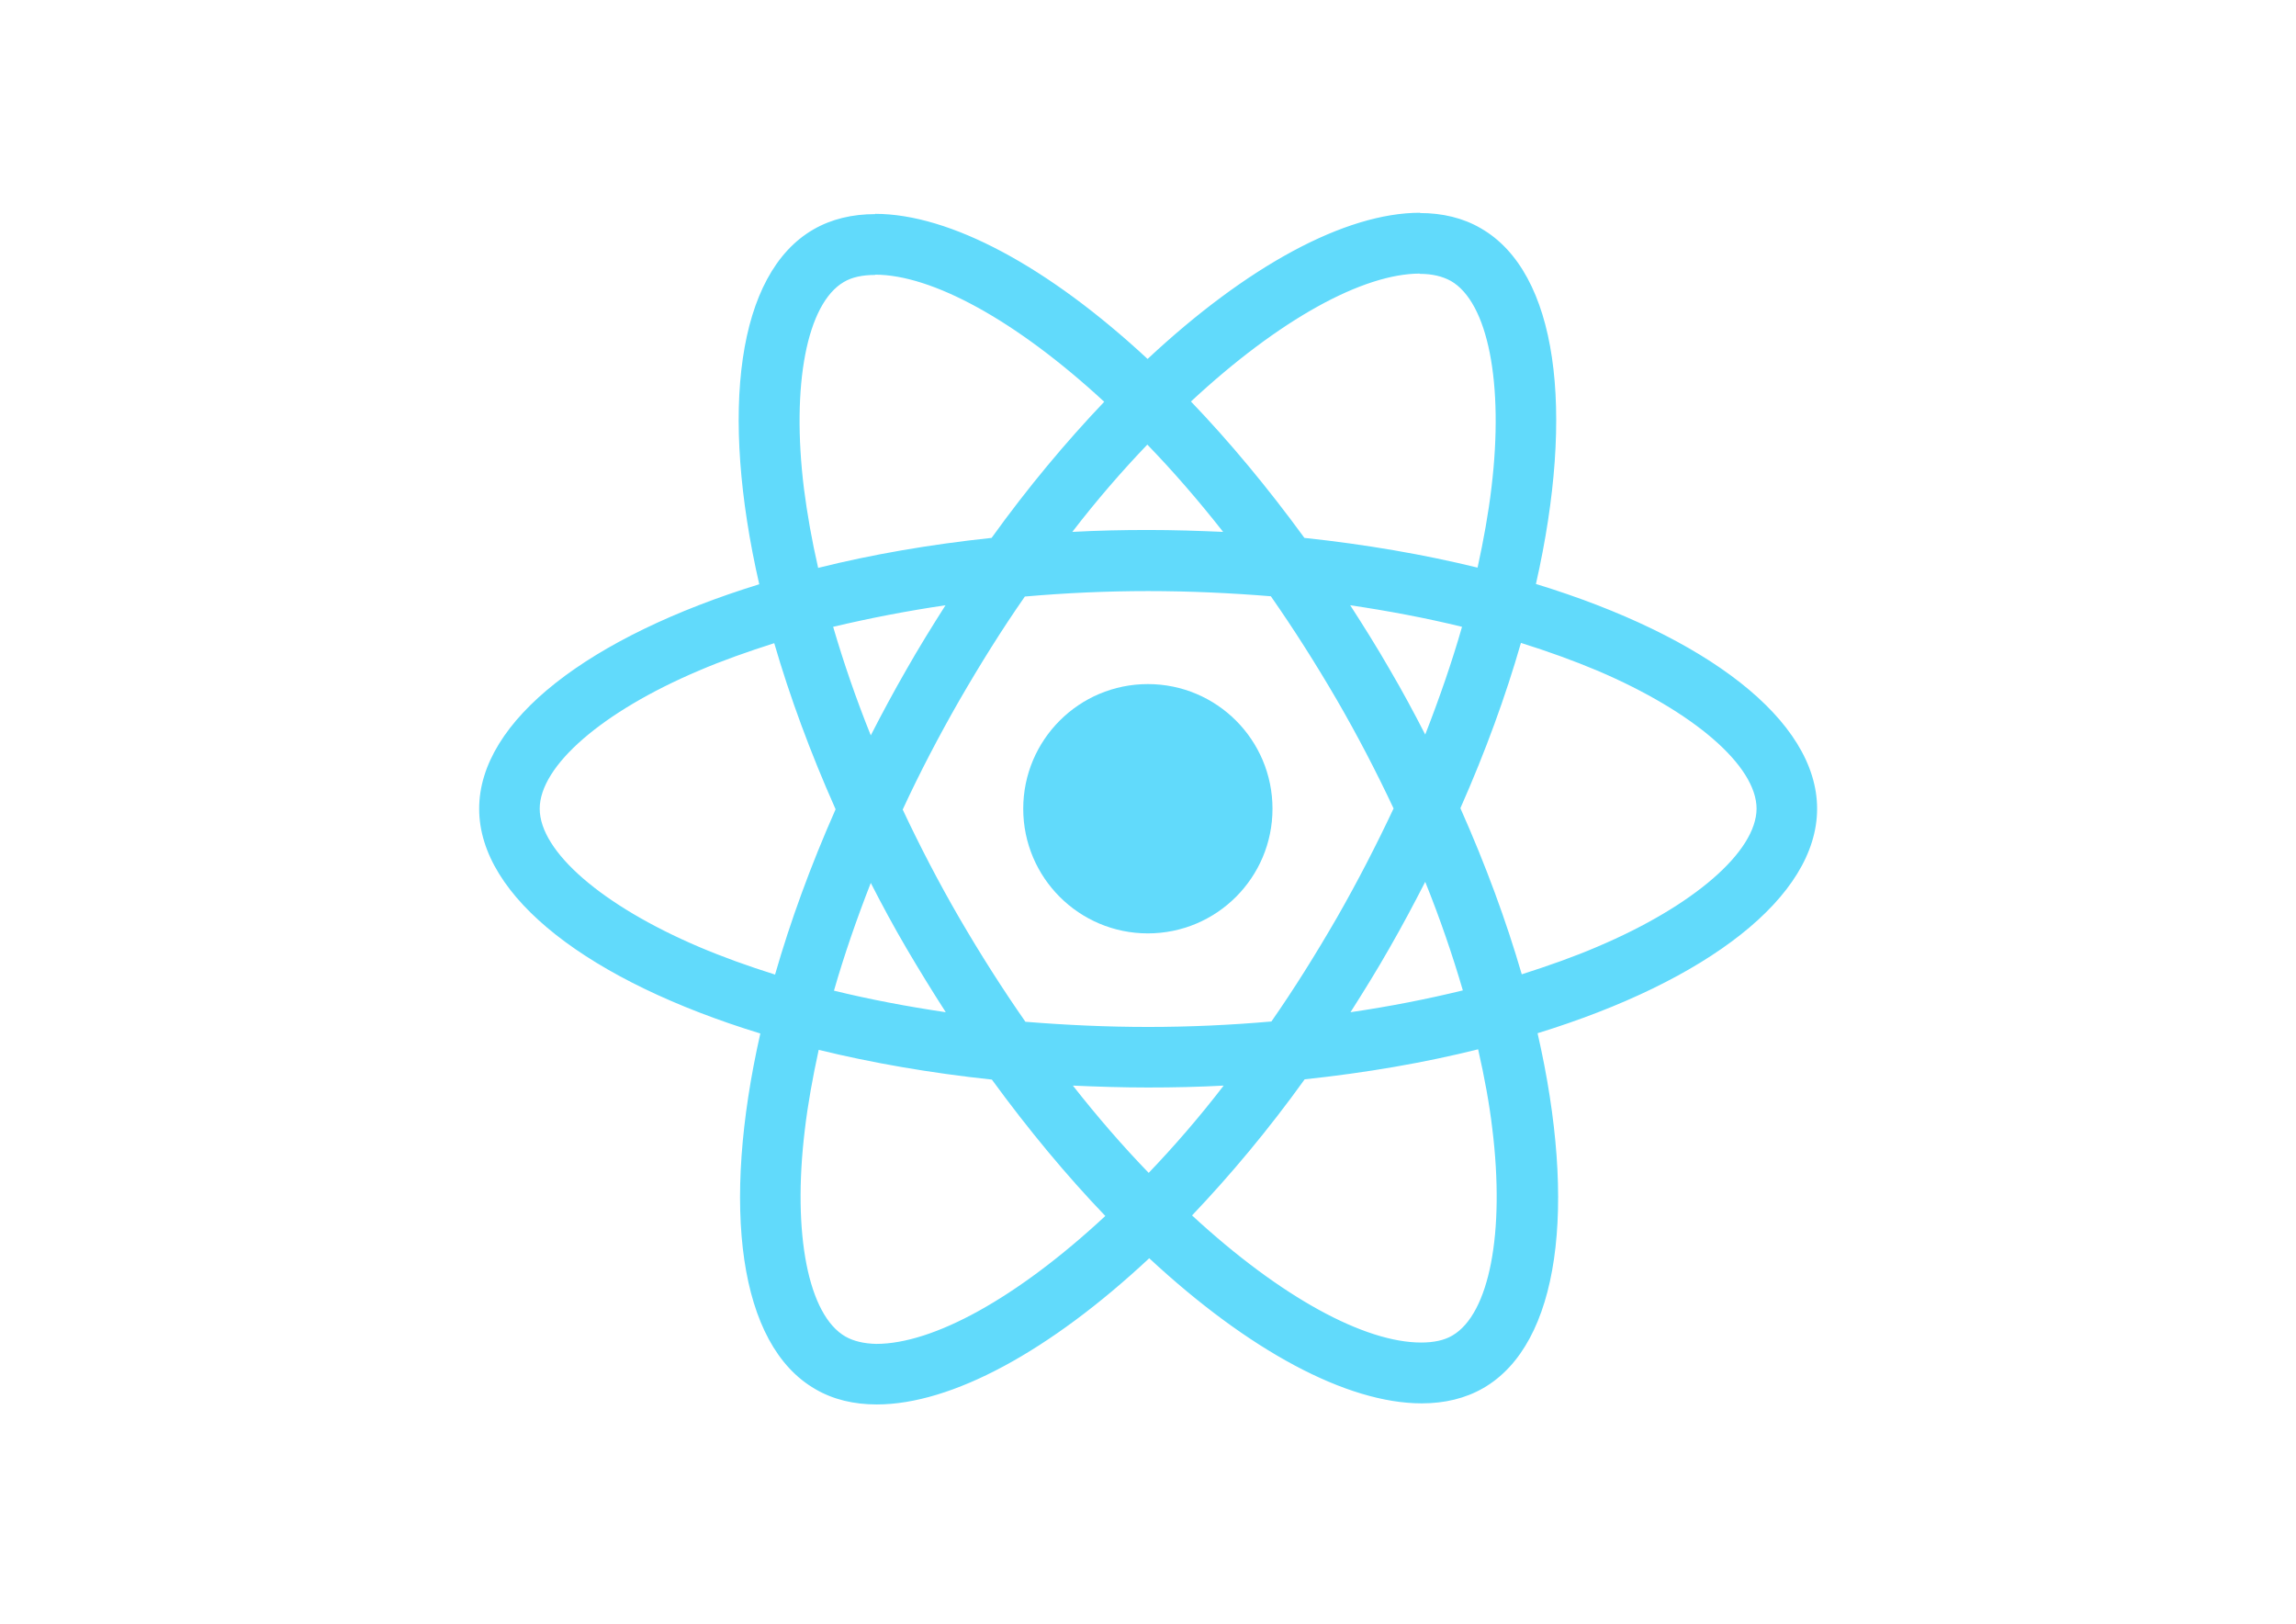
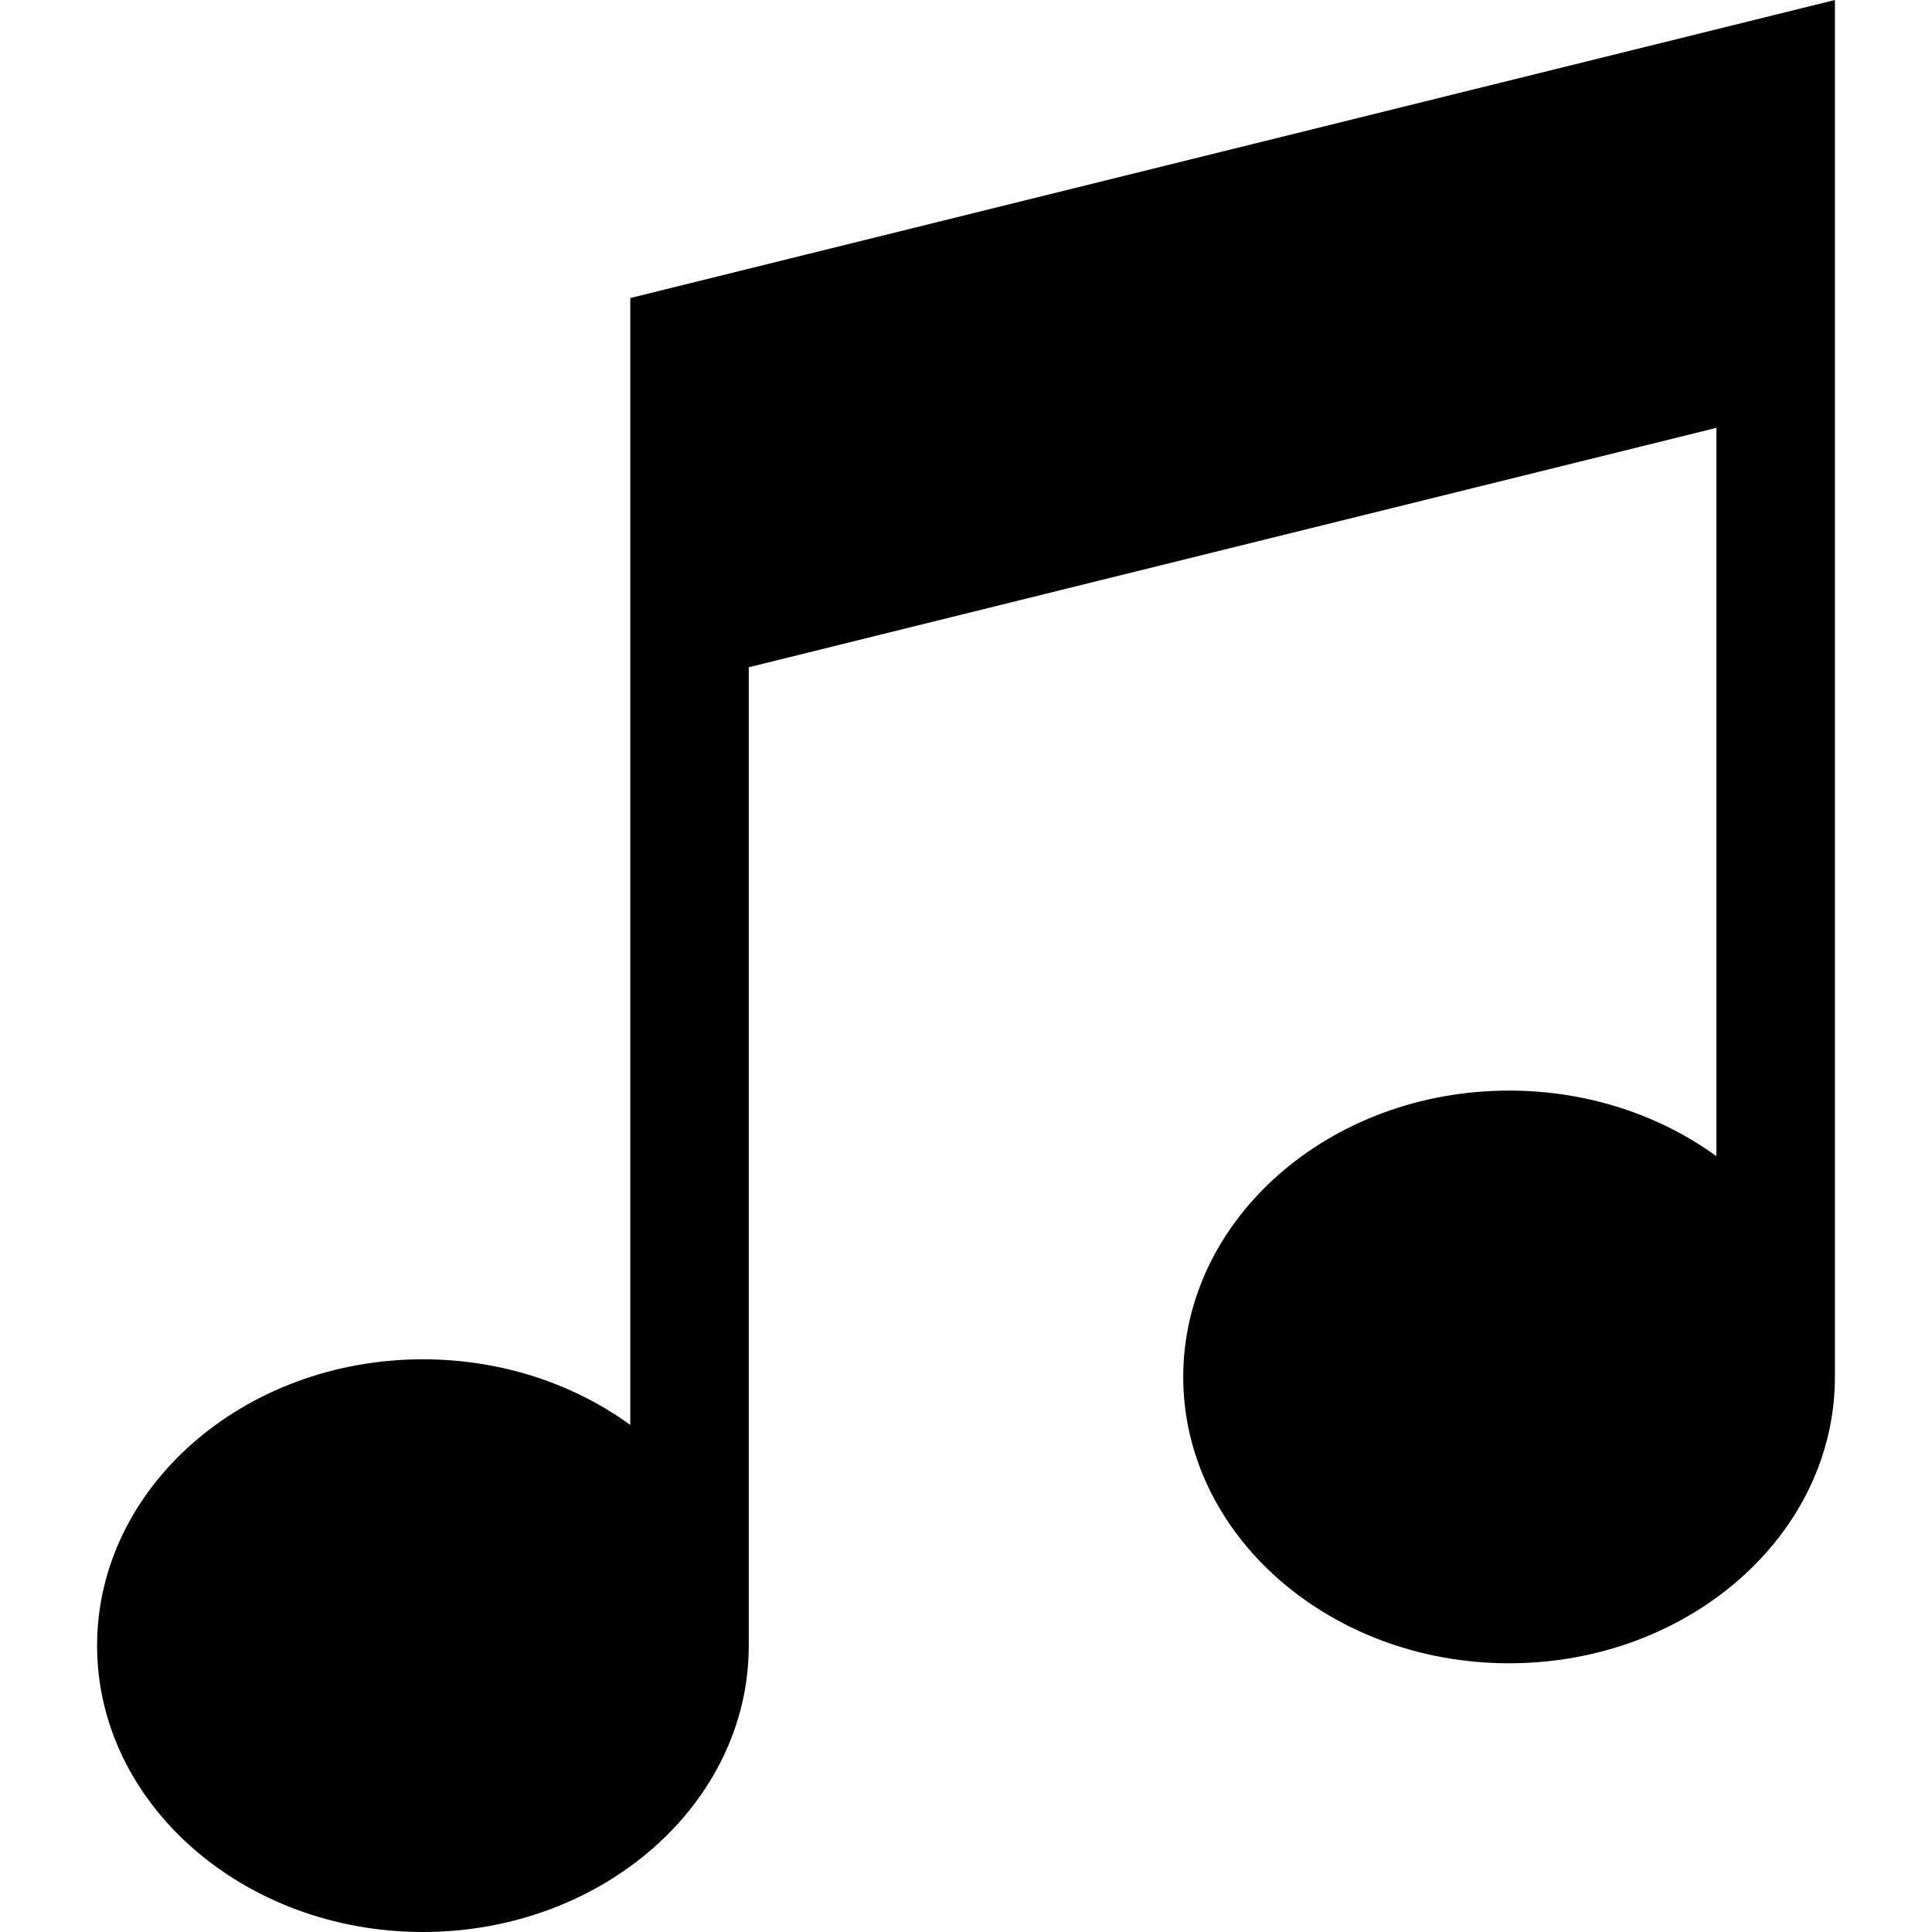
- <svg xmlns="http://www.w3.org/2000/svg" viewBox="0 0 841.9 595.3">
-   <g fill="#61DAFB">
-     <path d="M666.3 296.5c0-32.5-40.7-63.3-103.1-82.4 14.4-63.6 8-114.2-20.2-130.4-6.5-3.8-14.1-5.6-22.4-5.6v22.3c4.6 0 8.3.9 11.4 2.6 13.6 7.8 19.5 37.5 14.9 75.7-1.1 9.4-2.9 19.3-5.1 29.4-19.6-4.8-41-8.5-63.5-10.9-13.5-18.5-27.5-35.3-41.6-50 32.6-30.3 63.2-46.9 84-46.9V78c-27.5 0-63.5 19.6-99.9 53.6-36.4-33.8-72.4-53.2-99.9-53.2v22.3c20.7 0 51.4 16.5 84 46.6-14 14.7-28 31.4-41.3 49.9-22.6 2.4-44 6.1-63.6 11-2.3-10-4-19.7-5.2-29-4.7-38.2 1.1-67.9 14.6-75.8 3-1.8 6.9-2.6 11.5-2.6V78.5c-8.4 0-16 1.8-22.6 5.6-28.1 16.2-34.4 66.7-19.9 130.1-62.2 19.2-102.7 49.9-102.7 82.3 0 32.5 40.7 63.3 103.1 82.4-14.4 63.6-8 114.2 20.2 130.4 6.5 3.8 14.1 5.6 22.5 5.6 27.5 0 63.5-19.6 99.9-53.6 36.4 33.8 72.4 53.2 99.9 53.2 8.4 0 16-1.8 22.6-5.6 28.1-16.2 34.4-66.7 19.9-130.1 62-19.1 102.5-49.9 102.5-82.3zm-130.2-66.7c-3.7 12.9-8.3 26.2-13.5 39.5-4.1-8-8.4-16-13.1-24-4.6-8-9.5-15.8-14.4-23.4 14.2 2.1 27.9 4.7 41 7.9zm-45.8 106.5c-7.8 13.5-15.8 26.3-24.1 38.2-14.9 1.3-30 2-45.2 2-15.1 0-30.2-.7-45-1.9-8.3-11.9-16.4-24.6-24.2-38-7.6-13.1-14.5-26.4-20.8-39.8 6.2-13.4 13.2-26.8 20.7-39.9 7.8-13.5 15.8-26.3 24.1-38.2 14.9-1.3 30-2 45.2-2 15.1 0 30.2.7 45 1.9 8.3 11.9 16.4 24.6 24.2 38 7.6 13.1 14.5 26.4 20.8 39.8-6.3 13.4-13.2 26.8-20.7 39.9zm32.3-13c5.4 13.4 10 26.8 13.8 39.8-13.1 3.2-26.9 5.9-41.2 8 4.9-7.7 9.8-15.6 14.4-23.7 4.6-8 8.9-16.1 13-24.1zM421.2 430c-9.3-9.6-18.6-20.3-27.8-32 9 .4 18.2.7 27.5.7 9.4 0 18.7-.2 27.8-.7-9 11.7-18.3 22.4-27.5 32zm-74.4-58.9c-14.2-2.1-27.9-4.7-41-7.9 3.7-12.9 8.3-26.2 13.5-39.5 4.1 8 8.4 16 13.1 24 4.7 8 9.5 15.8 14.4 23.4zM420.7 163c9.3 9.6 18.6 20.3 27.8 32-9-.4-18.2-.7-27.5-.7-9.4 0-18.7.2-27.8.7 9-11.7 18.3-22.4 27.5-32zm-74 58.9c-4.9 7.7-9.8 15.6-14.4 23.7-4.6 8-8.9 16-13 24-5.4-13.4-10-26.8-13.8-39.8 13.1-3.1 26.9-5.8 41.2-7.9zm-90.5 125.2c-35.4-15.1-58.3-34.9-58.3-50.6 0-15.7 22.9-35.6 58.3-50.6 8.6-3.7 18-7 27.7-10.1 5.7 19.6 13.2 40 22.5 60.9-9.2 20.8-16.6 41.1-22.2 60.6-9.9-3.1-19.3-6.5-28-10.2zM310 490c-13.6-7.8-19.5-37.5-14.9-75.7 1.1-9.4 2.9-19.3 5.1-29.4 19.6 4.8 41 8.5 63.5 10.9 13.5 18.5 27.5 35.3 41.6 50-32.6 30.3-63.2 46.9-84 46.9-4.5-.1-8.3-1-11.3-2.7zm237.2-76.2c4.7 38.2-1.1 67.9-14.6 75.8-3 1.8-6.9 2.6-11.5 2.6-20.7 0-51.4-16.5-84-46.6 14-14.7 28-31.4 41.3-49.9 22.6-2.4 44-6.1 63.6-11 2.3 10.1 4.1 19.8 5.2 29.1zm38.5-66.7c-8.6 3.7-18 7-27.7 10.1-5.7-19.6-13.2-40-22.5-60.9 9.2-20.8 16.6-41.1 22.2-60.6 9.9 3.1 19.3 6.5 28.1 10.2 35.4 15.1 58.3 34.9 58.3 50.6-.1 15.7-23 35.6-58.4 50.6zM320.8 78.4z" />
-     <circle cx="420.9" cy="296.5" r="45.7" />
-     <path d="M520.5 78.1z" />
-   </g>
+ <svg xmlns="http://www.w3.org/2000/svg" version="1.1" id="Layer_1" x="0px" y="0px" viewBox="0 0 489.164 489.164" style="enable-background:new 0 0 489.164 489.164;" xml:space="preserve">
+   <path d="M159.582,75.459v285.32c-14.274-10.374-32.573-16.616-52.5-16.616c-45.491,0-82.5,32.523-82.5,72.5s37.009,72.5,82.5,72.5  s82.5-32.523,82.5-72.5V168.942l245-60.615v184.416c-14.274-10.374-32.573-16.616-52.5-16.616c-45.491,0-82.5,32.523-82.5,72.5  s37.009,72.5,82.5,72.5s82.5-32.523,82.5-72.5V0L159.582,75.459z" />
+   <g>
+ </g>
+   <g>
+ </g>
+   <g>
+ </g>
+   <g>
+ </g>
+   <g>
+ </g>
+   <g>
+ </g>
+   <g>
+ </g>
+   <g>
+ </g>
+   <g>
+ </g>
+   <g>
+ </g>
+   <g>
+ </g>
+   <g>
+ </g>
+   <g>
+ </g>
+   <g>
+ </g>
+   <g>
+ </g>
</svg>
